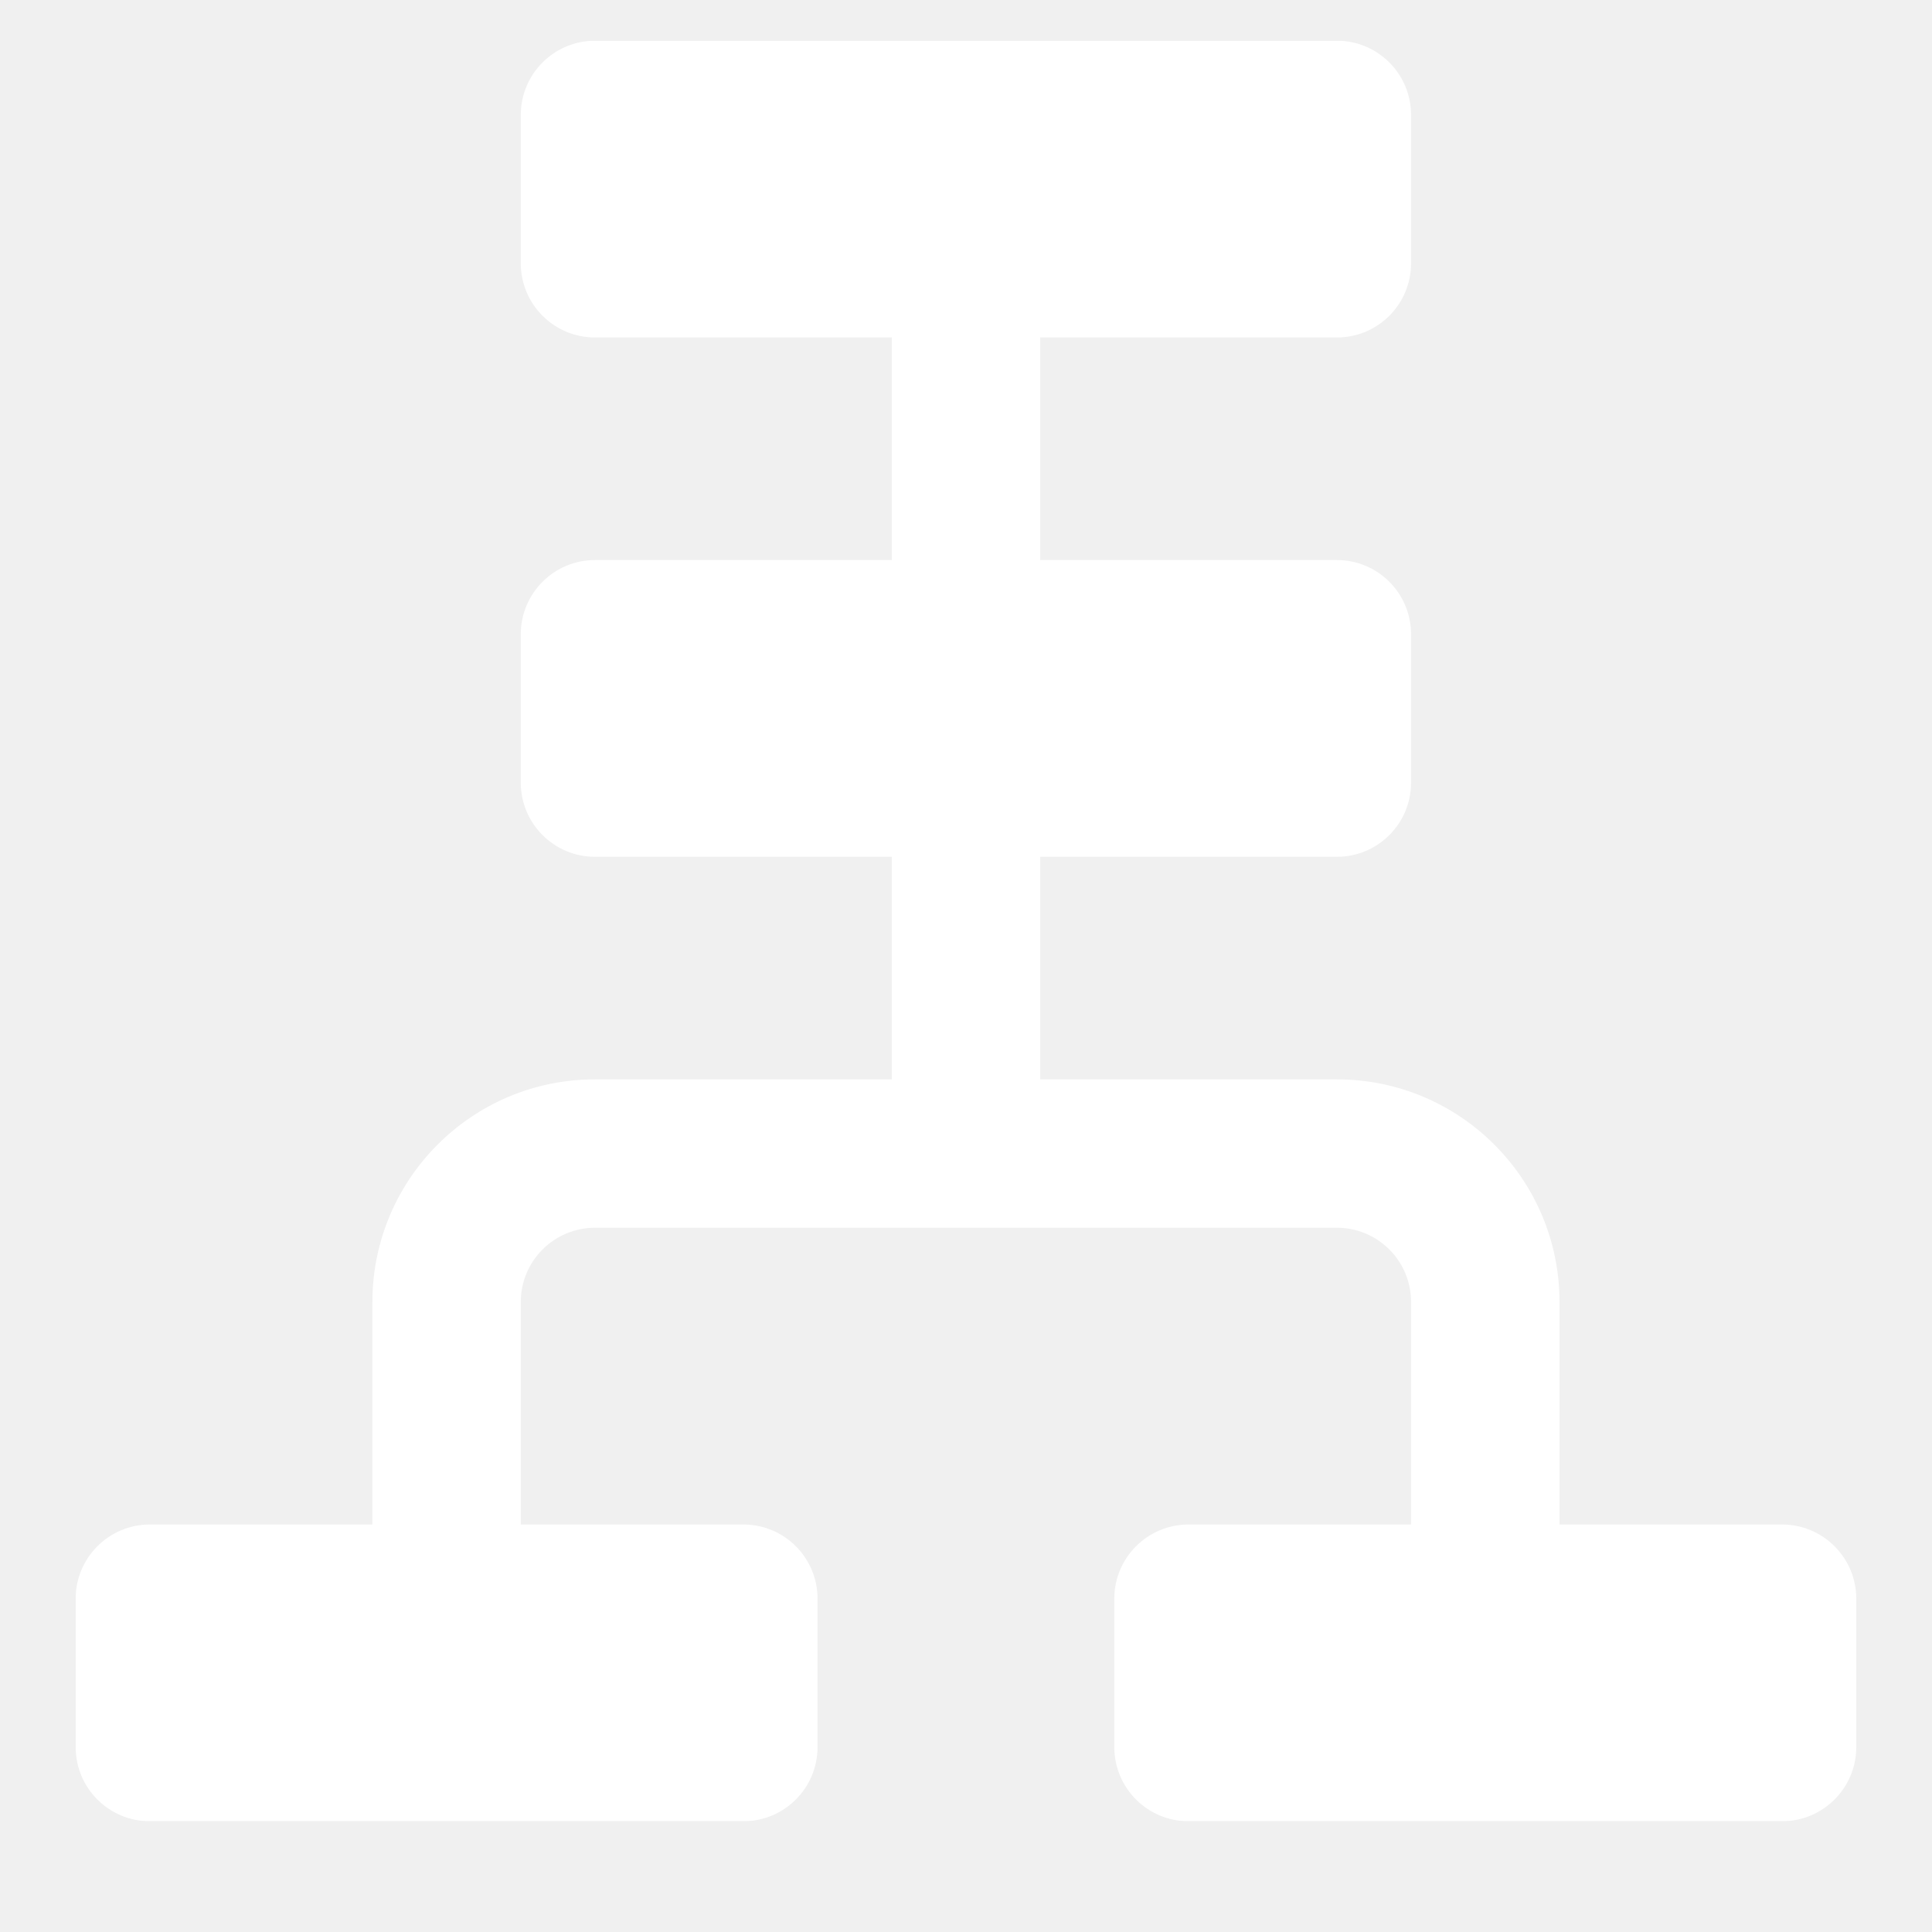
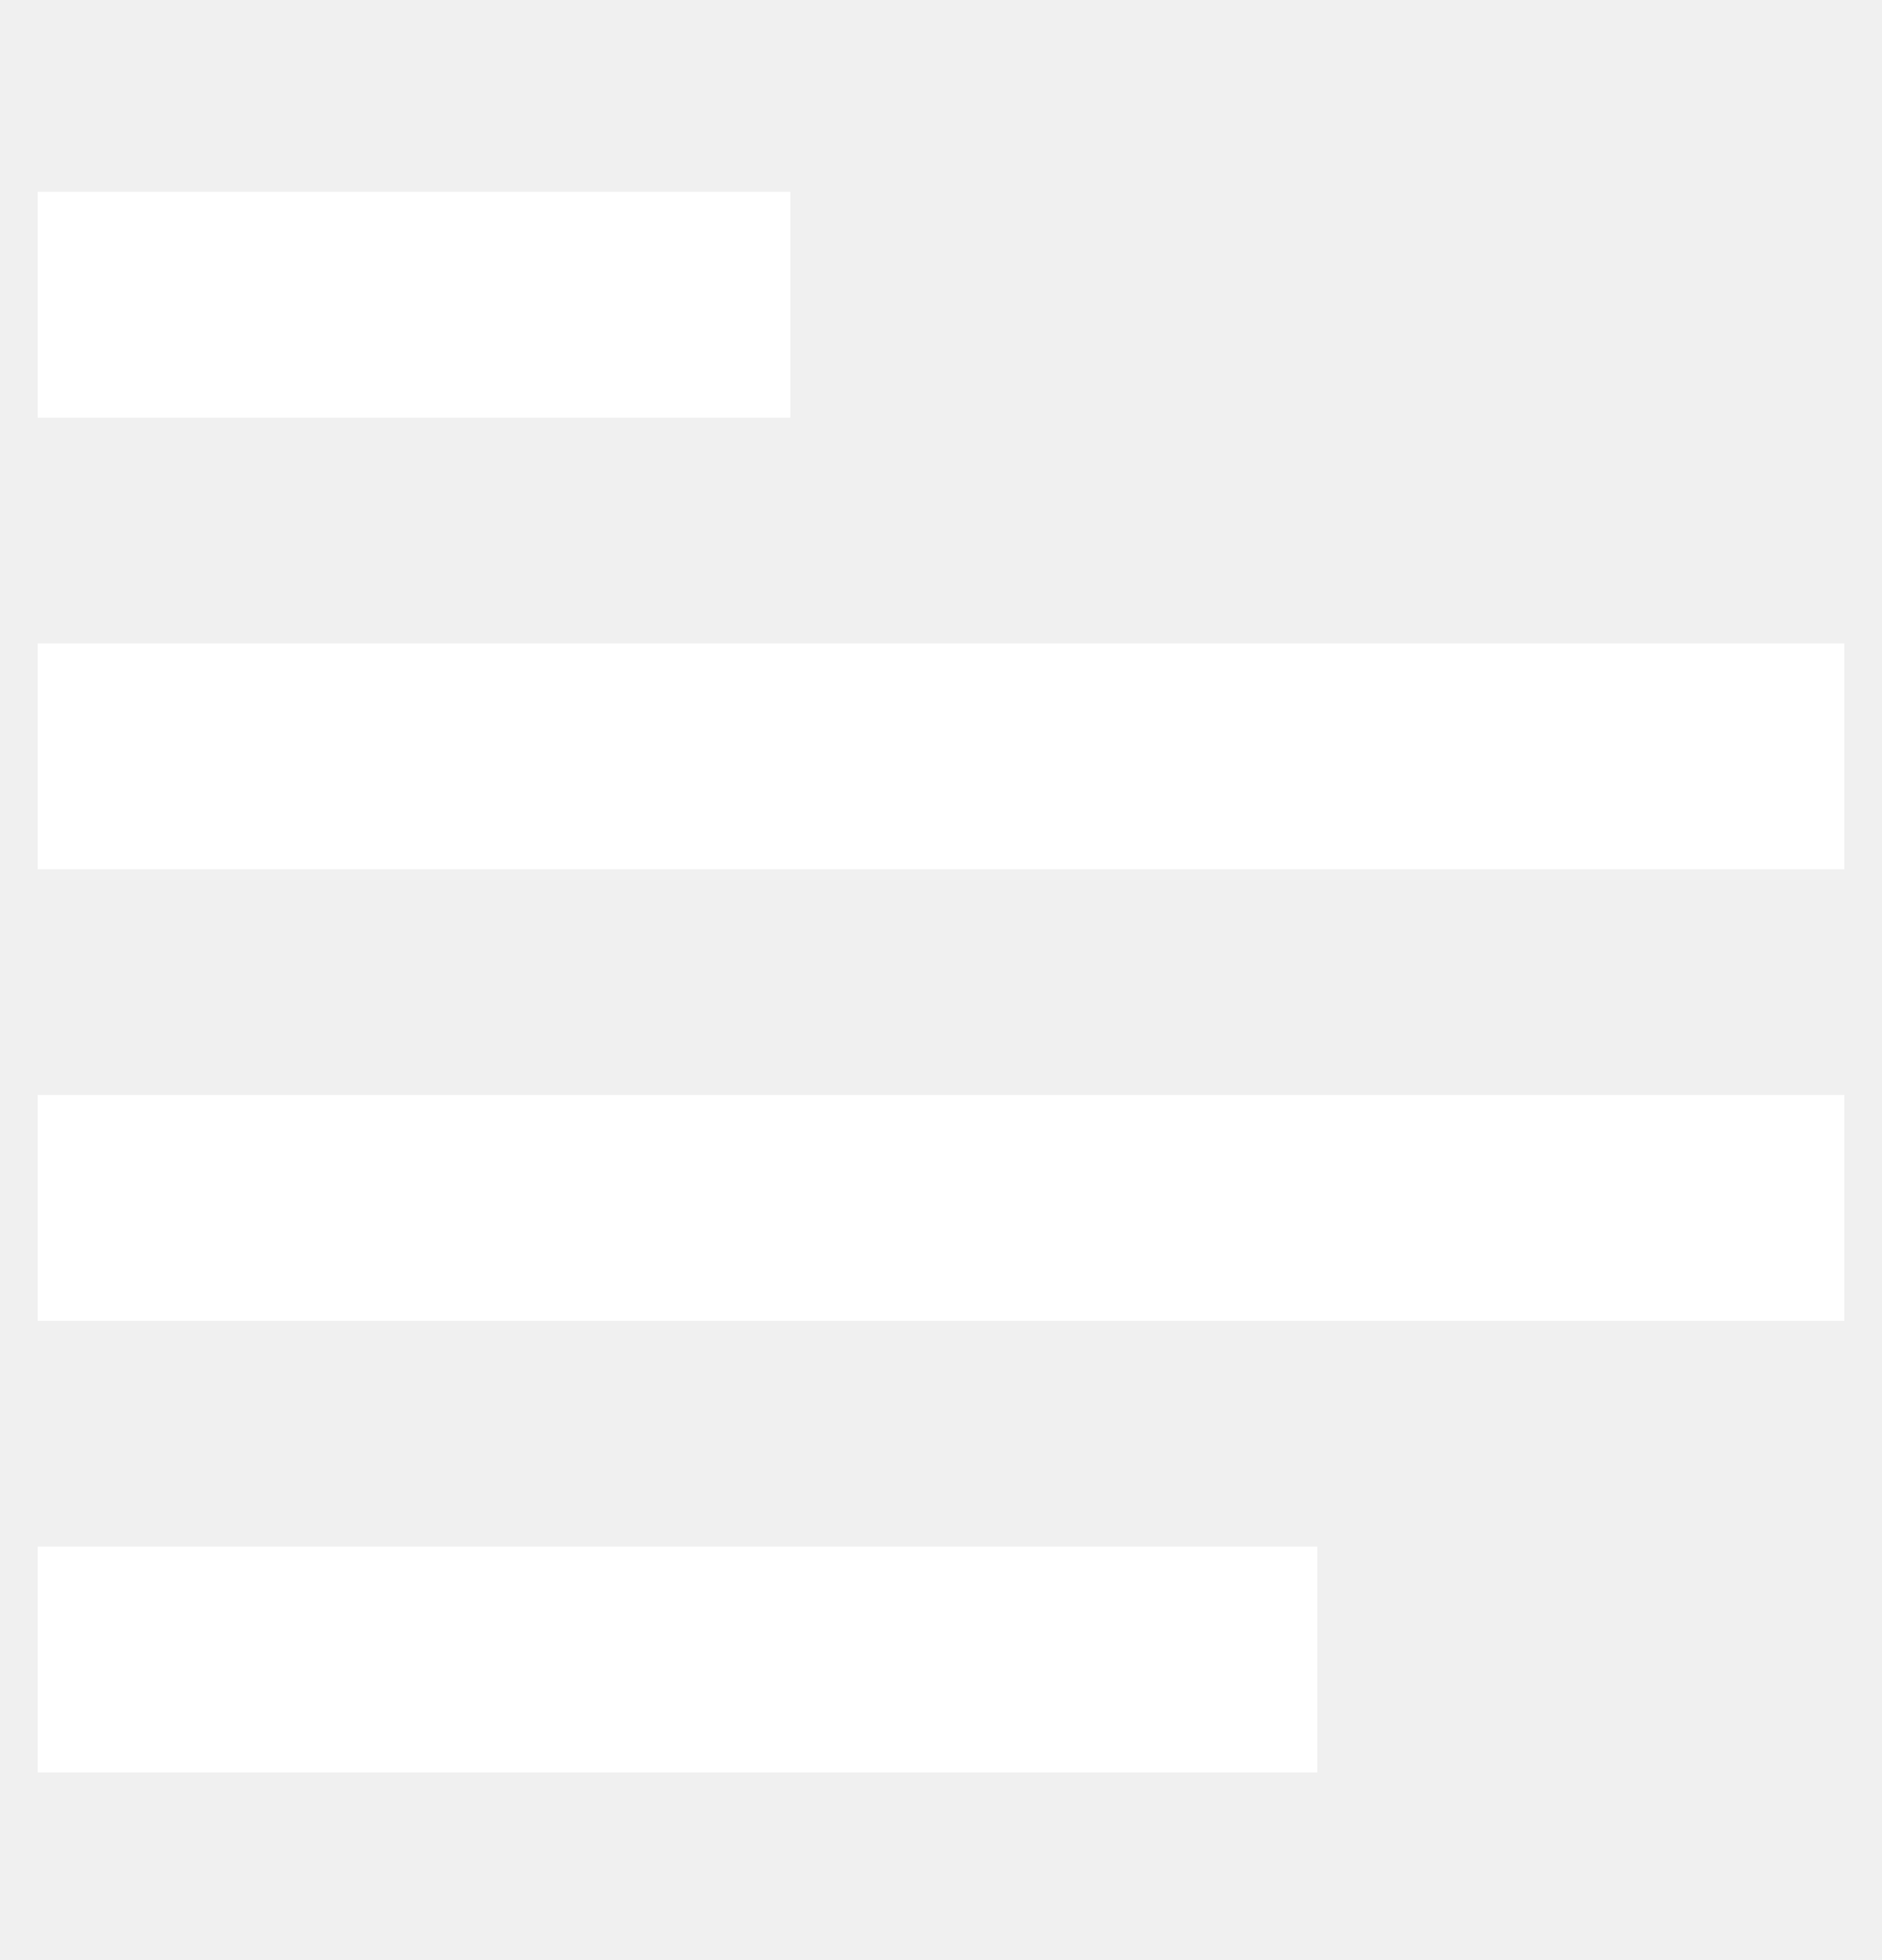
- <svg xmlns="http://www.w3.org/2000/svg" width="25" height="25" viewBox="0 0 25 25" fill="none">
-   <g clip-path="url(#clip0_121_1931)">
-     <mask id="mask0_121_1931" style="mask-type:luminance" maskUnits="userSpaceOnUse" x="0" y="0" width="25" height="24">
-       <path d="M24.02 0.527H0.979V23.567H24.02V0.527Z" fill="white" />
+ <svg xmlns="http://www.w3.org/2000/svg" width="24" height="25" viewBox="0 0 24 25" fill="none">
+   <g clip-path="url(#clip0_121_1942)">
+     <mask id="mask0_121_1942" style="mask-type:luminance" maskUnits="userSpaceOnUse" x="0" y="0" width="24" height="24">
+       <path d="M23.52 0.527H0.479V23.567H23.52V0.527Z" fill="white" />
    </mask>
-     <g mask="url(#mask0_121_1931)">
-       <path fill-rule="evenodd" clip-rule="evenodd" d="M6.739 1.487C6.739 0.957 7.169 0.527 7.699 0.527H17.299C17.83 0.527 18.259 0.957 18.259 1.487V3.407C18.259 3.937 17.83 4.367 17.299 4.367H13.46V7.247H17.299C17.83 7.247 18.259 7.677 18.259 8.207V10.127C18.259 10.657 17.83 11.087 17.299 11.087H13.46V13.967H17.299C18.89 13.967 20.18 15.257 20.18 16.847V19.727H23.059C23.59 19.727 24.02 20.157 24.02 20.687V22.607C24.02 23.137 23.59 23.567 23.059 23.567H15.38C14.849 23.567 14.419 23.137 14.419 22.607V20.687C14.419 20.157 14.849 19.727 15.38 19.727H18.259V16.847C18.259 16.317 17.83 15.887 17.299 15.887H7.699C7.169 15.887 6.739 16.317 6.739 16.847V19.727H9.619C10.15 19.727 10.579 20.157 10.579 20.687V22.607C10.579 23.137 10.15 23.567 9.619 23.567H1.939C1.409 23.567 0.979 23.137 0.979 22.607V20.687C0.979 20.157 1.409 19.727 1.939 19.727H4.819V16.847C4.819 15.257 6.109 13.967 7.699 13.967H11.54V11.087H7.699C7.169 11.087 6.739 10.657 6.739 10.127V8.207C6.739 7.677 7.169 7.247 7.699 7.247H11.54V4.367H7.699C7.169 4.367 6.739 3.937 6.739 3.407V1.487Z" fill="white" />
+     <g mask="url(#mask0_121_1942)">
+       <path fill-rule="evenodd" clip-rule="evenodd" d="M10.079 2.447H0.479V5.327H10.079V2.447ZM23.52 8.207H0.479V11.087H23.52V8.207ZM0.479 13.967H23.52V16.847H0.479V13.967ZM16.799 19.727H0.479V22.607H16.799V19.727Z" fill="white" />
    </g>
  </g>
  <defs>
-     <clipPath id="clip0_121_1931">
-       <rect width="24" height="24" fill="white" transform="translate(0.5 0.5)" />
+     <clipPath id="clip0_121_1942">
+       <rect width="24" height="24" fill="white" transform="translate(0 0.5)" />
    </clipPath>
  </defs>
</svg>
